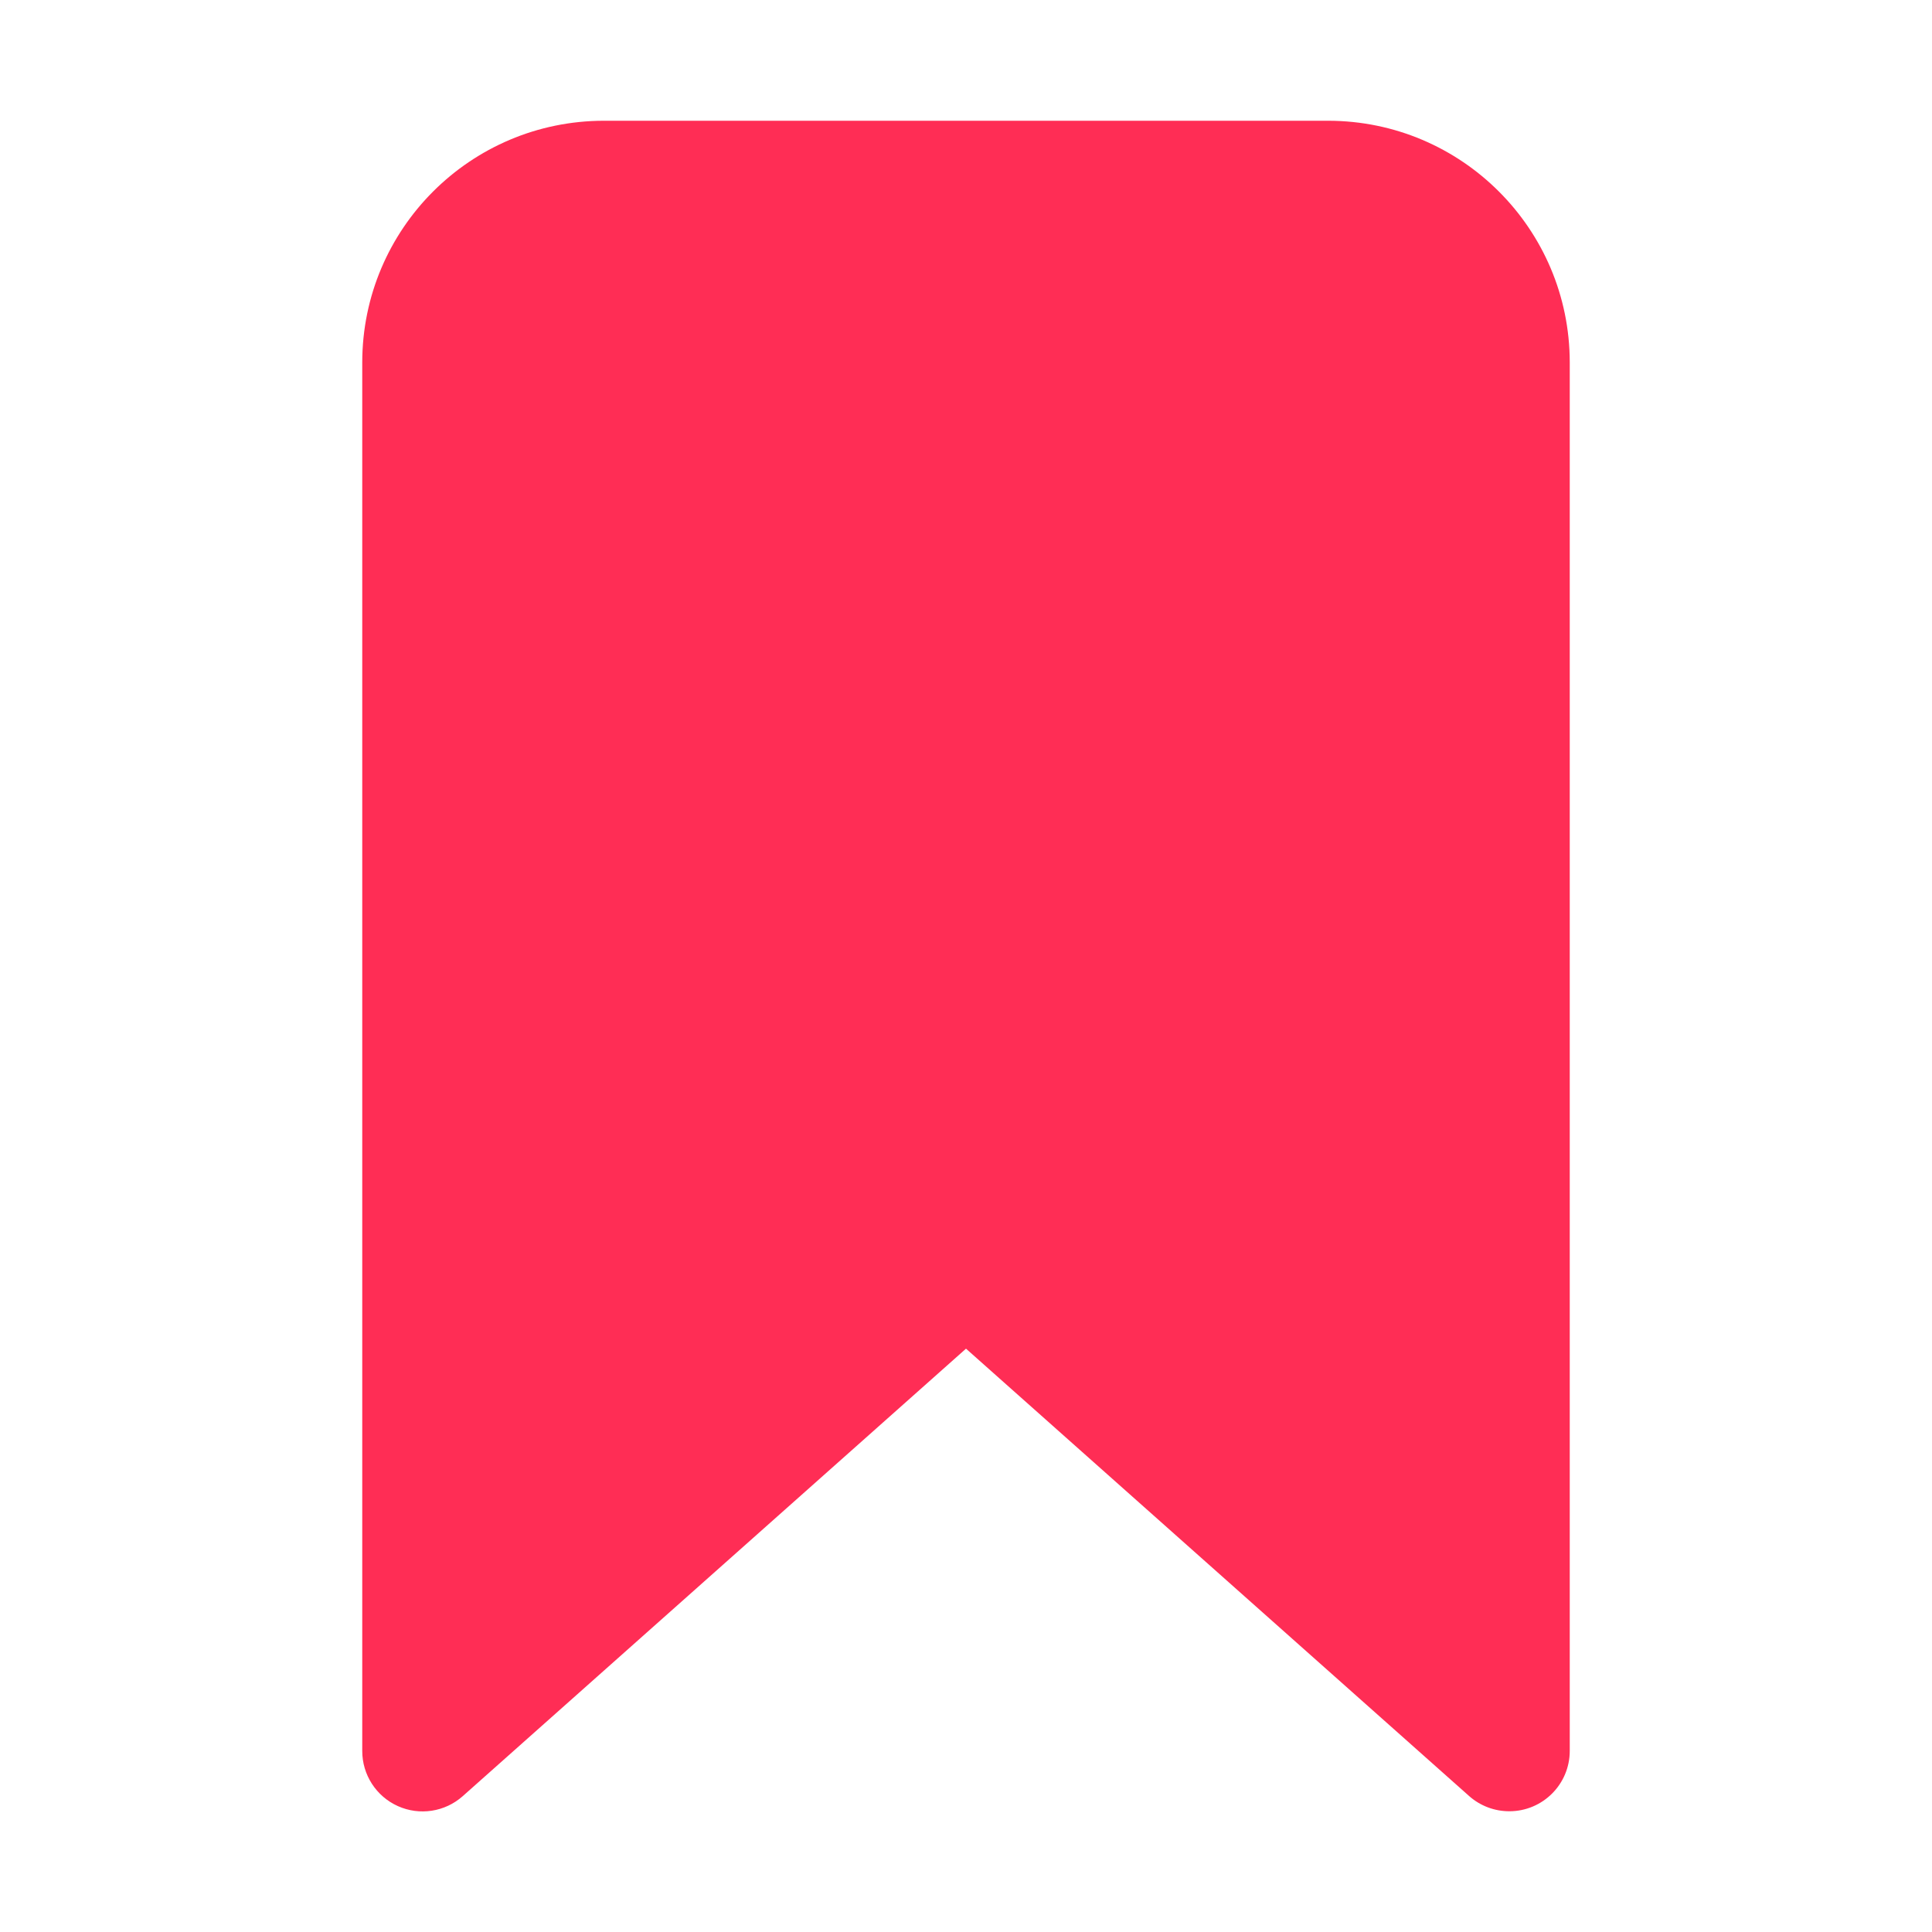
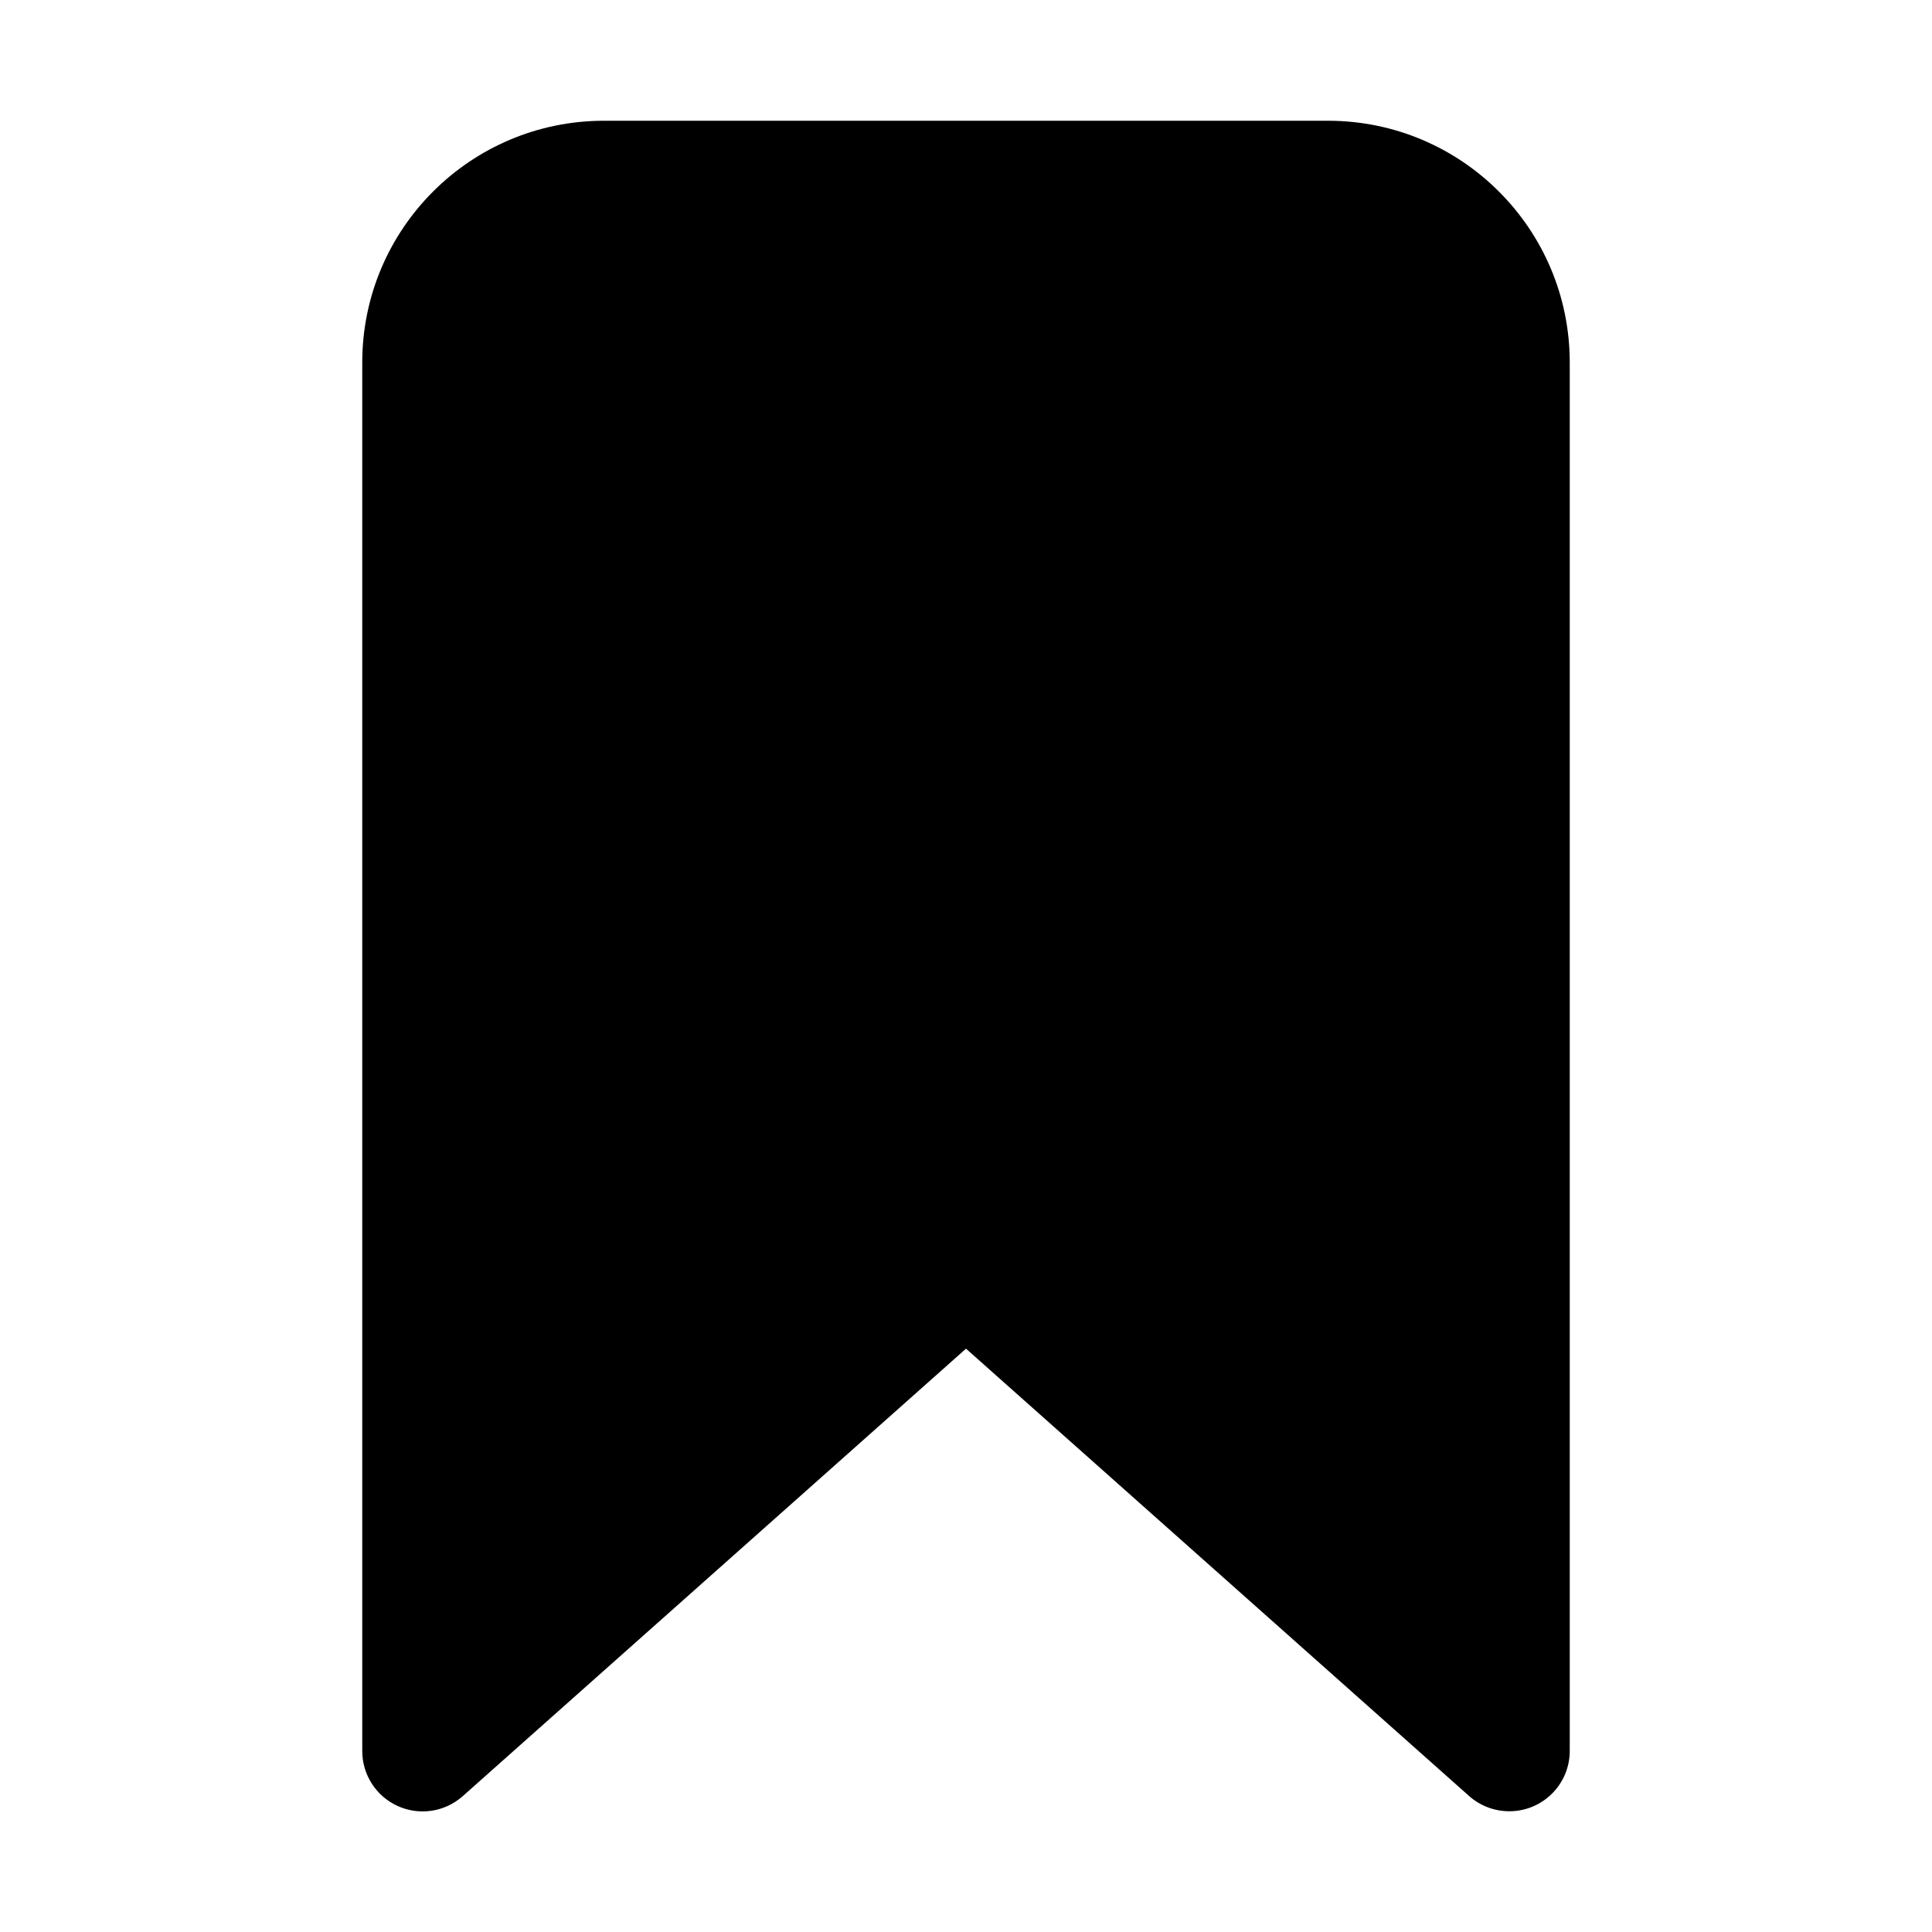
- <svg xmlns="http://www.w3.org/2000/svg" stroke="#FF2D55" fill="#FF2D55" stroke-width="0" viewBox="0 0 512 512" height="200px" width="200px">
+ <svg xmlns="http://www.w3.org/2000/svg" stroke="currentColor" fill="currentColor" stroke-width="0" viewBox="0 0 512 512" height="200px" width="200px">
  <path d="M400 480a16 16 0 0 1-10.63-4L256 357.41 122.63 476A16 16 0 0 1 96 464V96a64.07 64.07 0 0 1 64-64h192a64.07 64.07 0 0 1 64 64v368a16 16 0 0 1-16 16z">
    </path>
</svg>
